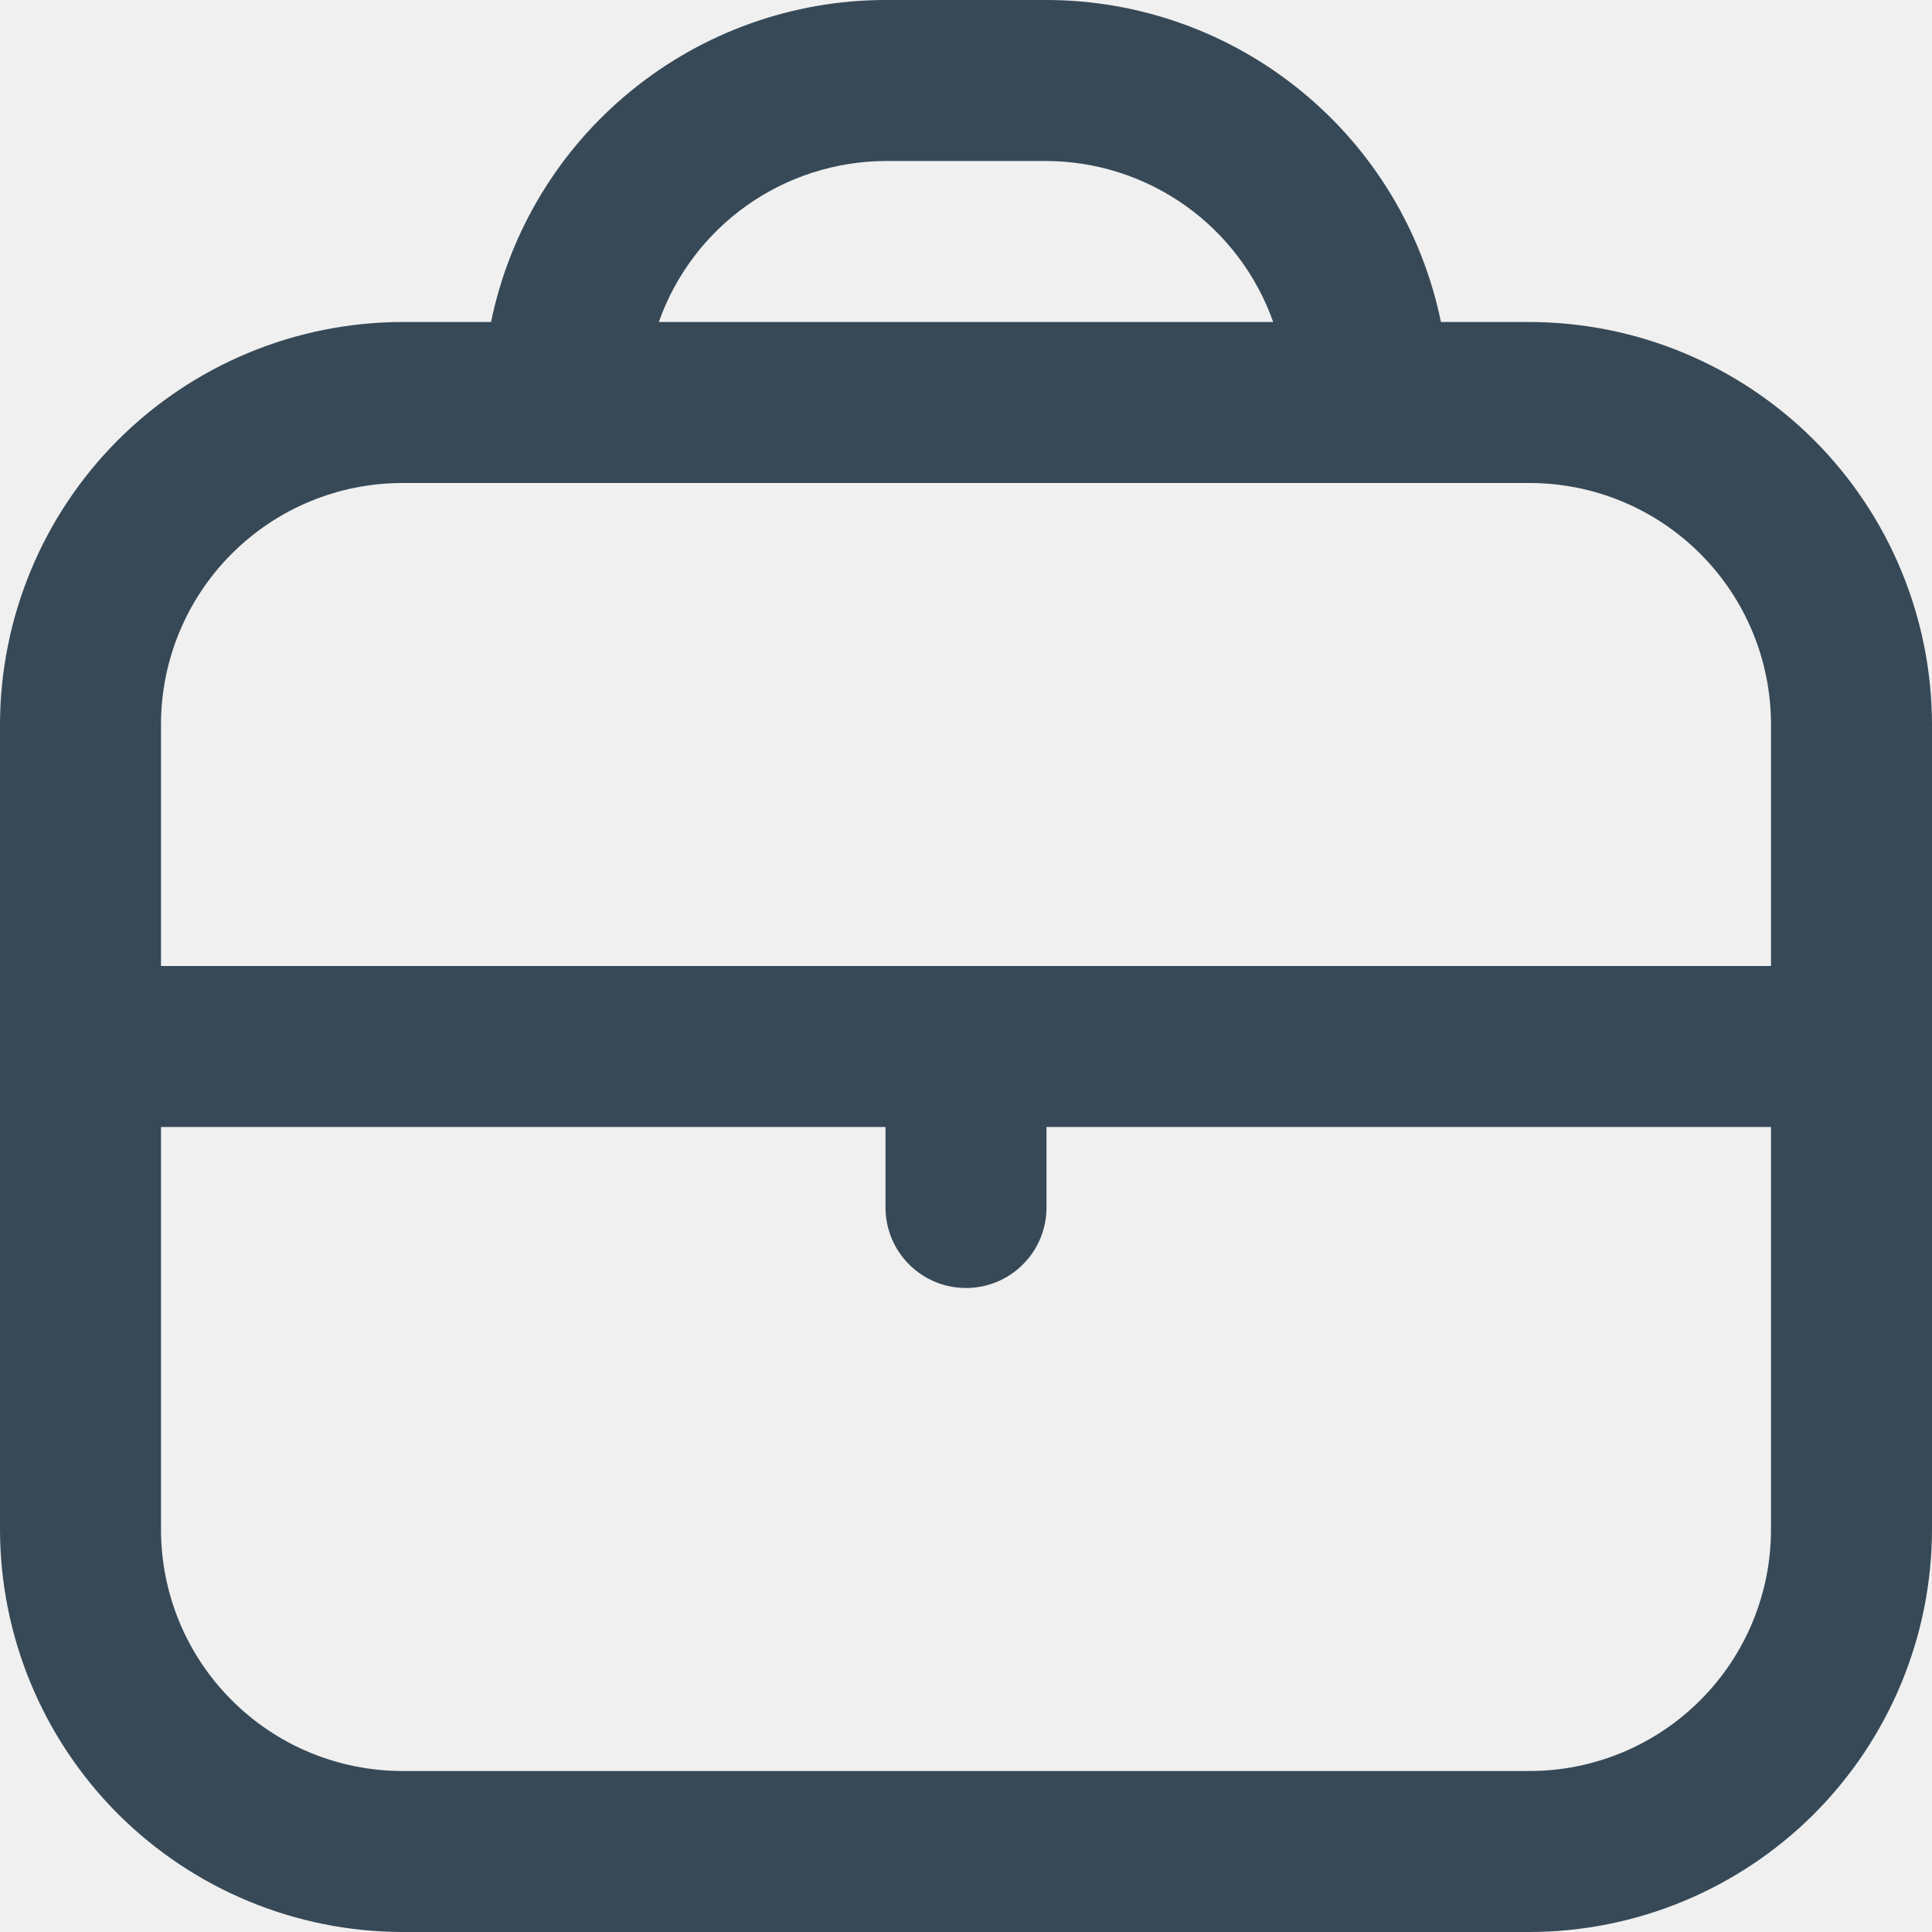
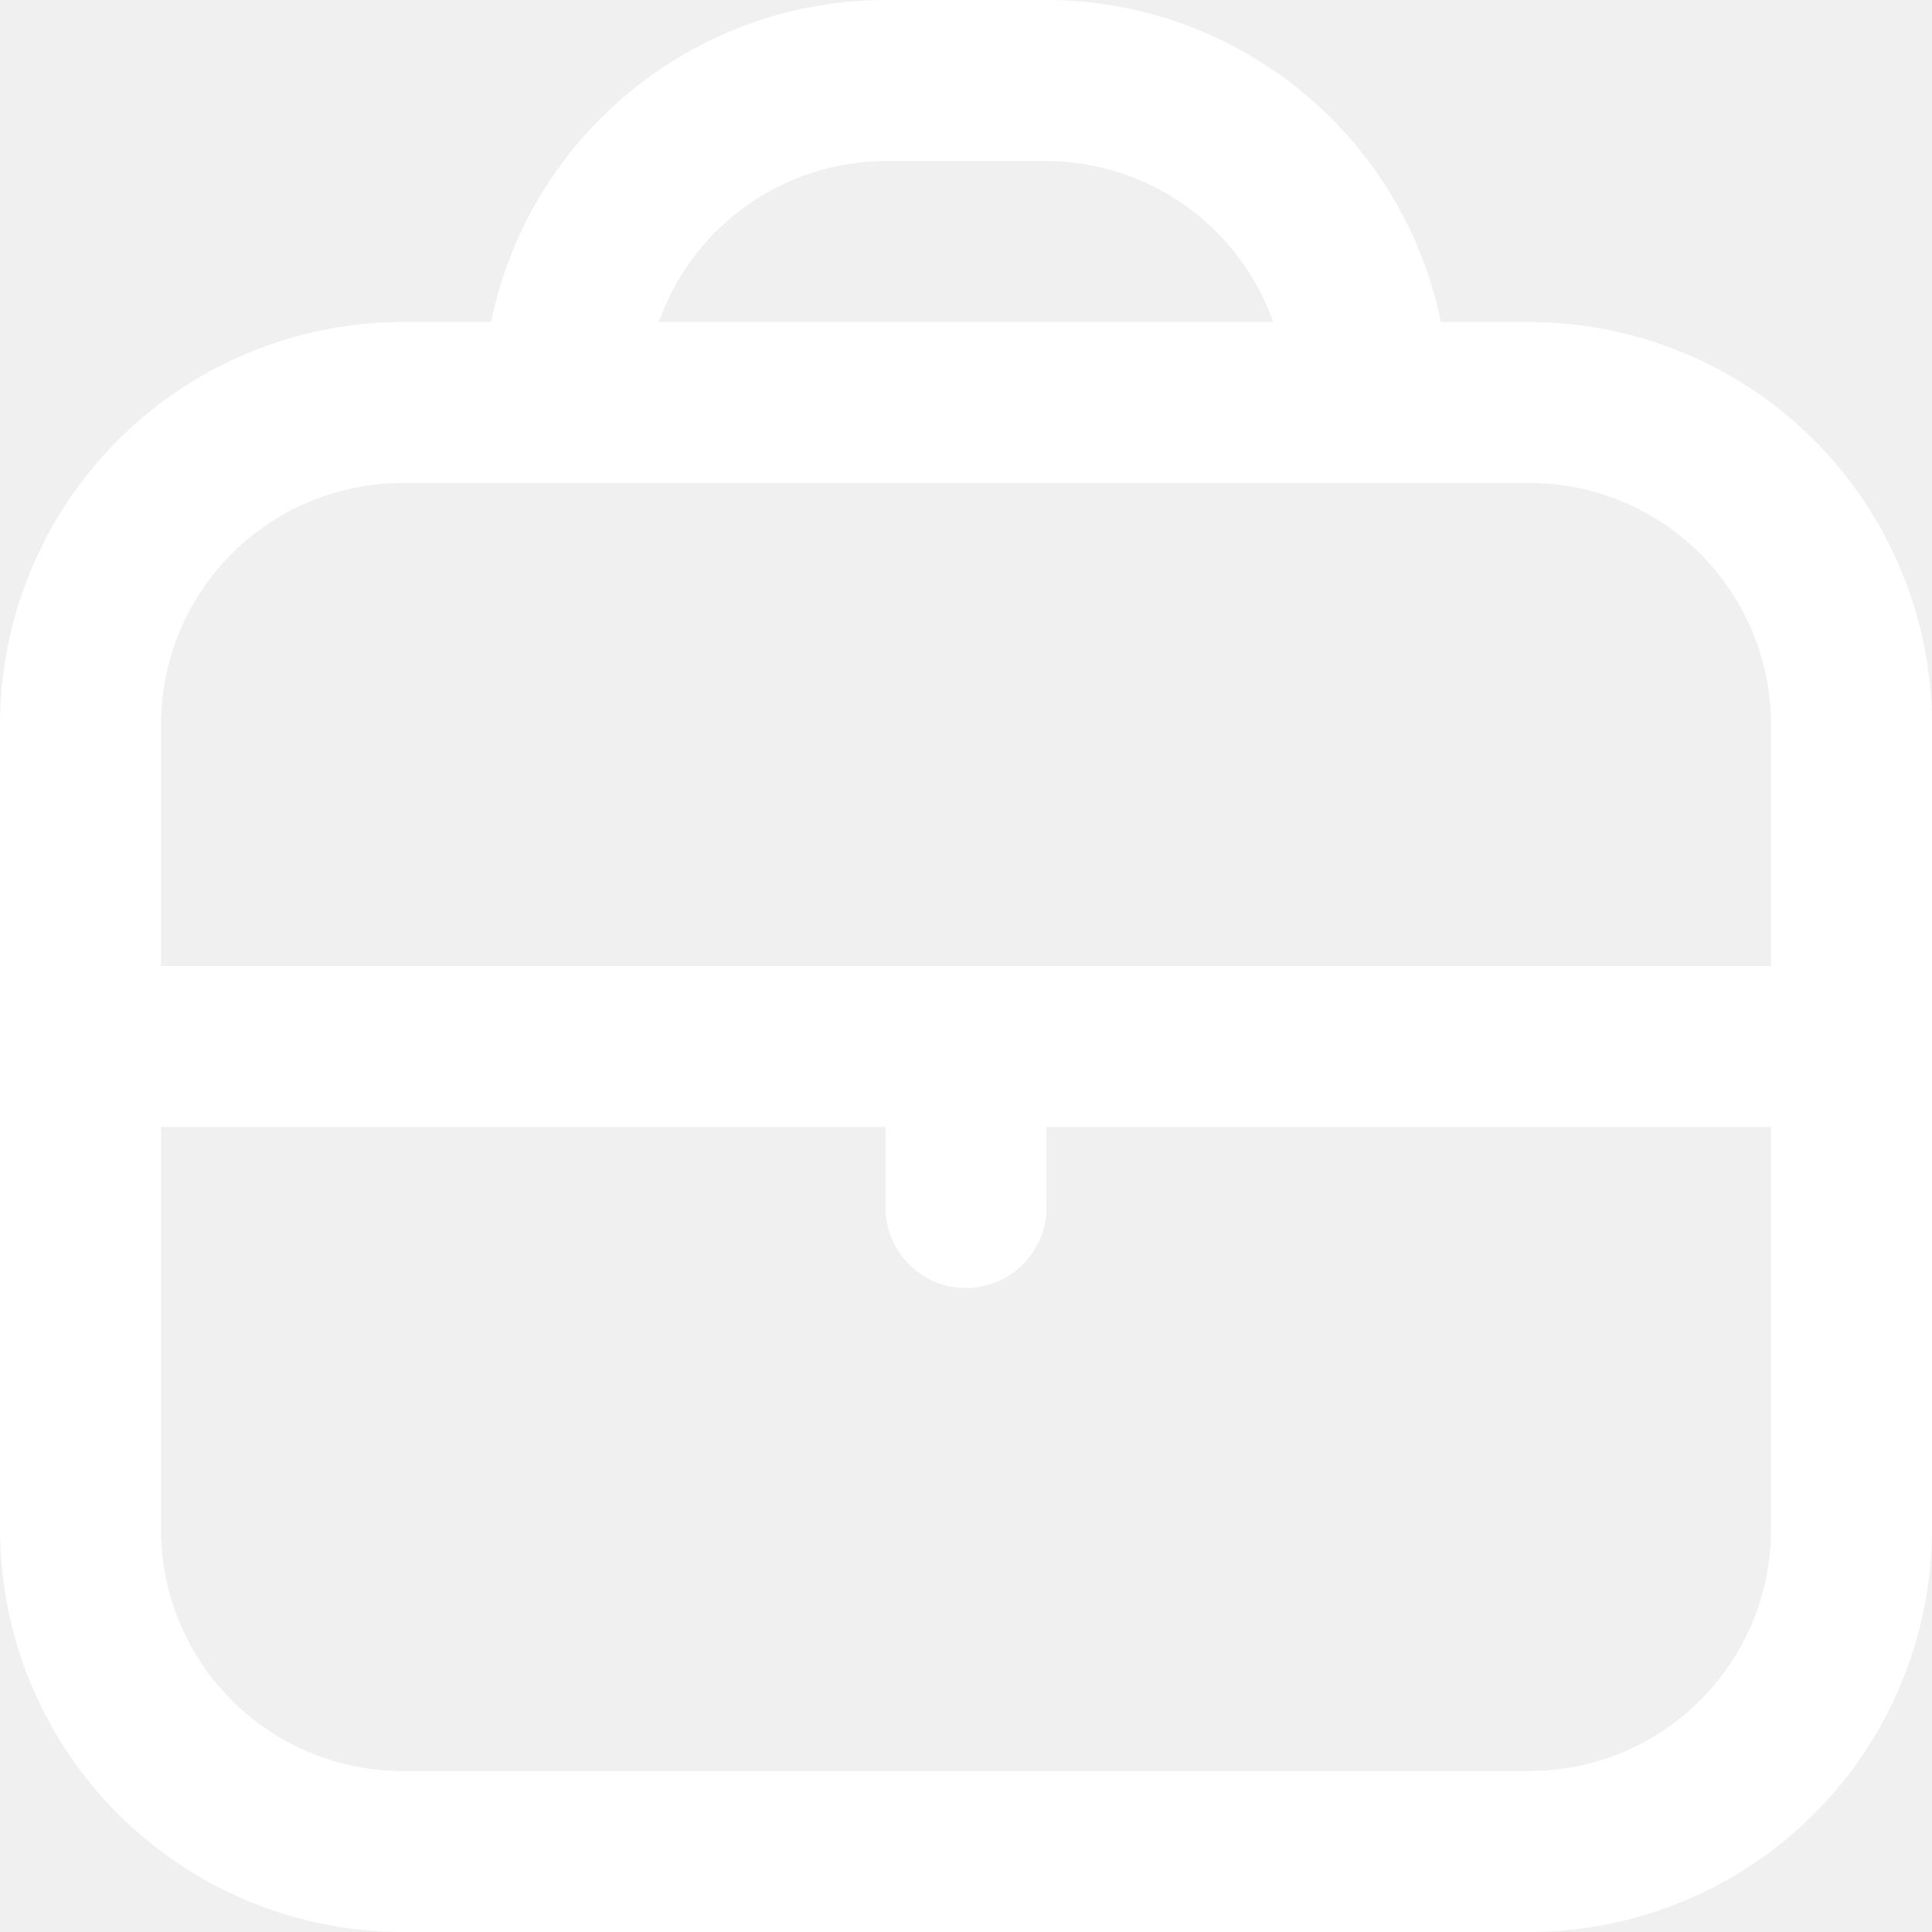
<svg xmlns="http://www.w3.org/2000/svg" width="24" height="24" viewBox="0 0 24 24" fill="none">
  <g clip-path="url(#clip0_6966_14776)">
-     <path d="M19 4H17.9C17.668 2.871 17.054 1.857 16.161 1.129C15.269 0.4 14.152 0.001 13 0L11 0C9.848 0.001 8.731 0.4 7.839 1.129C6.946 1.857 6.332 2.871 6.1 4H5C3.674 4.002 2.404 4.529 1.466 5.466C0.529 6.404 0.002 7.674 0 9L0 19C0.002 20.326 0.529 21.596 1.466 22.534C2.404 23.471 3.674 23.998 5 24H19C20.326 23.998 21.596 23.471 22.534 22.534C23.471 21.596 23.998 20.326 24 19V9C23.998 7.674 23.471 6.404 22.534 5.466C21.596 4.529 20.326 4.002 19 4ZM11 2H13C13.618 2.003 14.221 2.196 14.725 2.554C15.229 2.912 15.61 3.417 15.816 4H8.184C8.39 3.417 8.771 2.912 9.275 2.554C9.779 2.196 10.382 2.003 11 2ZM5 6H19C19.796 6 20.559 6.316 21.121 6.879C21.684 7.441 22 8.204 22 9V12H2V9C2 8.204 2.316 7.441 2.879 6.879C3.441 6.316 4.204 6 5 6ZM19 22H5C4.204 22 3.441 21.684 2.879 21.121C2.316 20.559 2 19.796 2 19V14H11V15C11 15.265 11.105 15.52 11.293 15.707C11.48 15.895 11.735 16 12 16C12.265 16 12.52 15.895 12.707 15.707C12.895 15.52 13 15.265 13 15V14H22V19C22 19.796 21.684 20.559 21.121 21.121C20.559 21.684 19.796 22 19 22Z" fill="#374957" />
+     <path d="M19 4H17.9C17.668 2.871 17.054 1.857 16.161 1.129C15.269 0.4 14.152 0.001 13 0L11 0C9.848 0.001 8.731 0.4 7.839 1.129C6.946 1.857 6.332 2.871 6.1 4H5C3.674 4.002 2.404 4.529 1.466 5.466C0.529 6.404 0.002 7.674 0 9L0 19C0.002 20.326 0.529 21.596 1.466 22.534C2.404 23.471 3.674 23.998 5 24H19C20.326 23.998 21.596 23.471 22.534 22.534C23.471 21.596 23.998 20.326 24 19V9C23.998 7.674 23.471 6.404 22.534 5.466C21.596 4.529 20.326 4.002 19 4ZM11 2H13C13.618 2.003 14.221 2.196 14.725 2.554C15.229 2.912 15.61 3.417 15.816 4H8.184C8.39 3.417 8.771 2.912 9.275 2.554C9.779 2.196 10.382 2.003 11 2ZM5 6H19C19.796 6 20.559 6.316 21.121 6.879C21.684 7.441 22 8.204 22 9V12H2V9C2 8.204 2.316 7.441 2.879 6.879C3.441 6.316 4.204 6 5 6ZM19 22H5C4.204 22 3.441 21.684 2.879 21.121C2.316 20.559 2 19.796 2 19V14H11V15C11 15.265 11.105 15.52 11.293 15.707C11.48 15.895 11.735 16 12 16C12.265 16 12.52 15.895 12.707 15.707C12.895 15.52 13 15.265 13 15V14H22V19C22 19.796 21.684 20.559 21.121 21.121C20.559 21.684 19.796 22 19 22Z" fill="#fff" />
  </g>
  <defs>
    <clipPath id="clip0_6966_14776">
      <rect width="24" height="24" fill="white" />
    </clipPath>
  </defs>
</svg>
